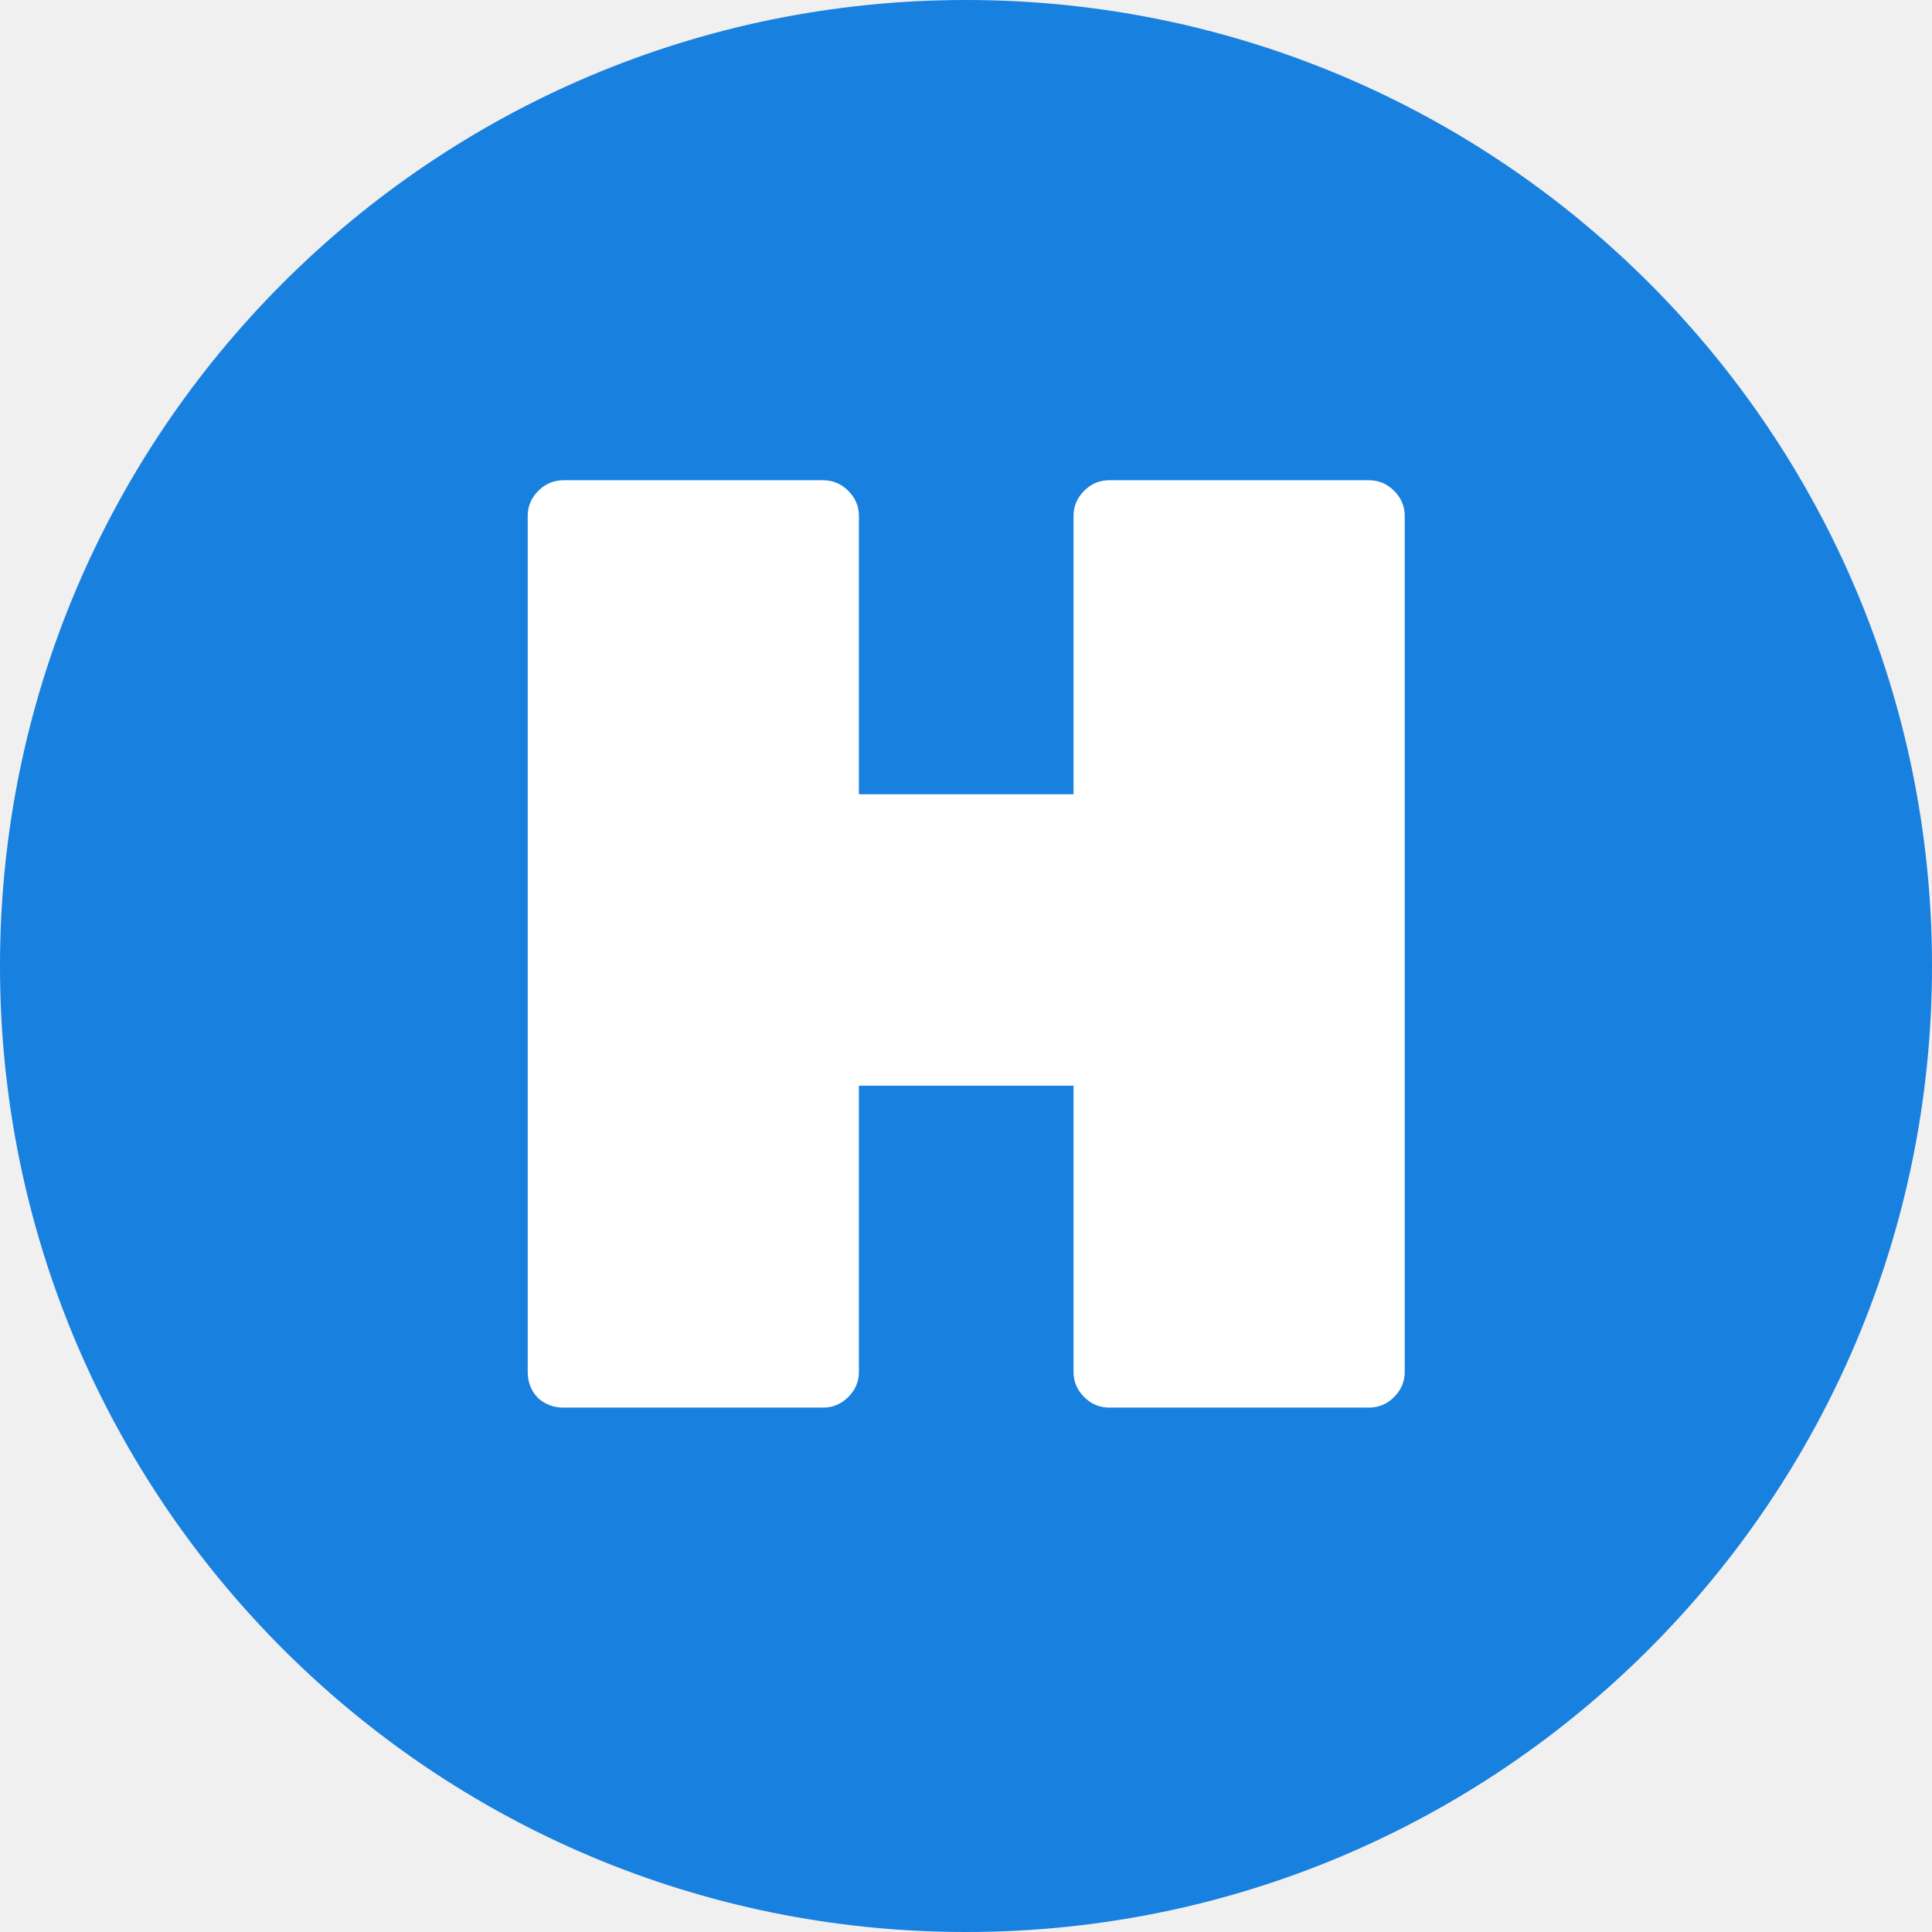
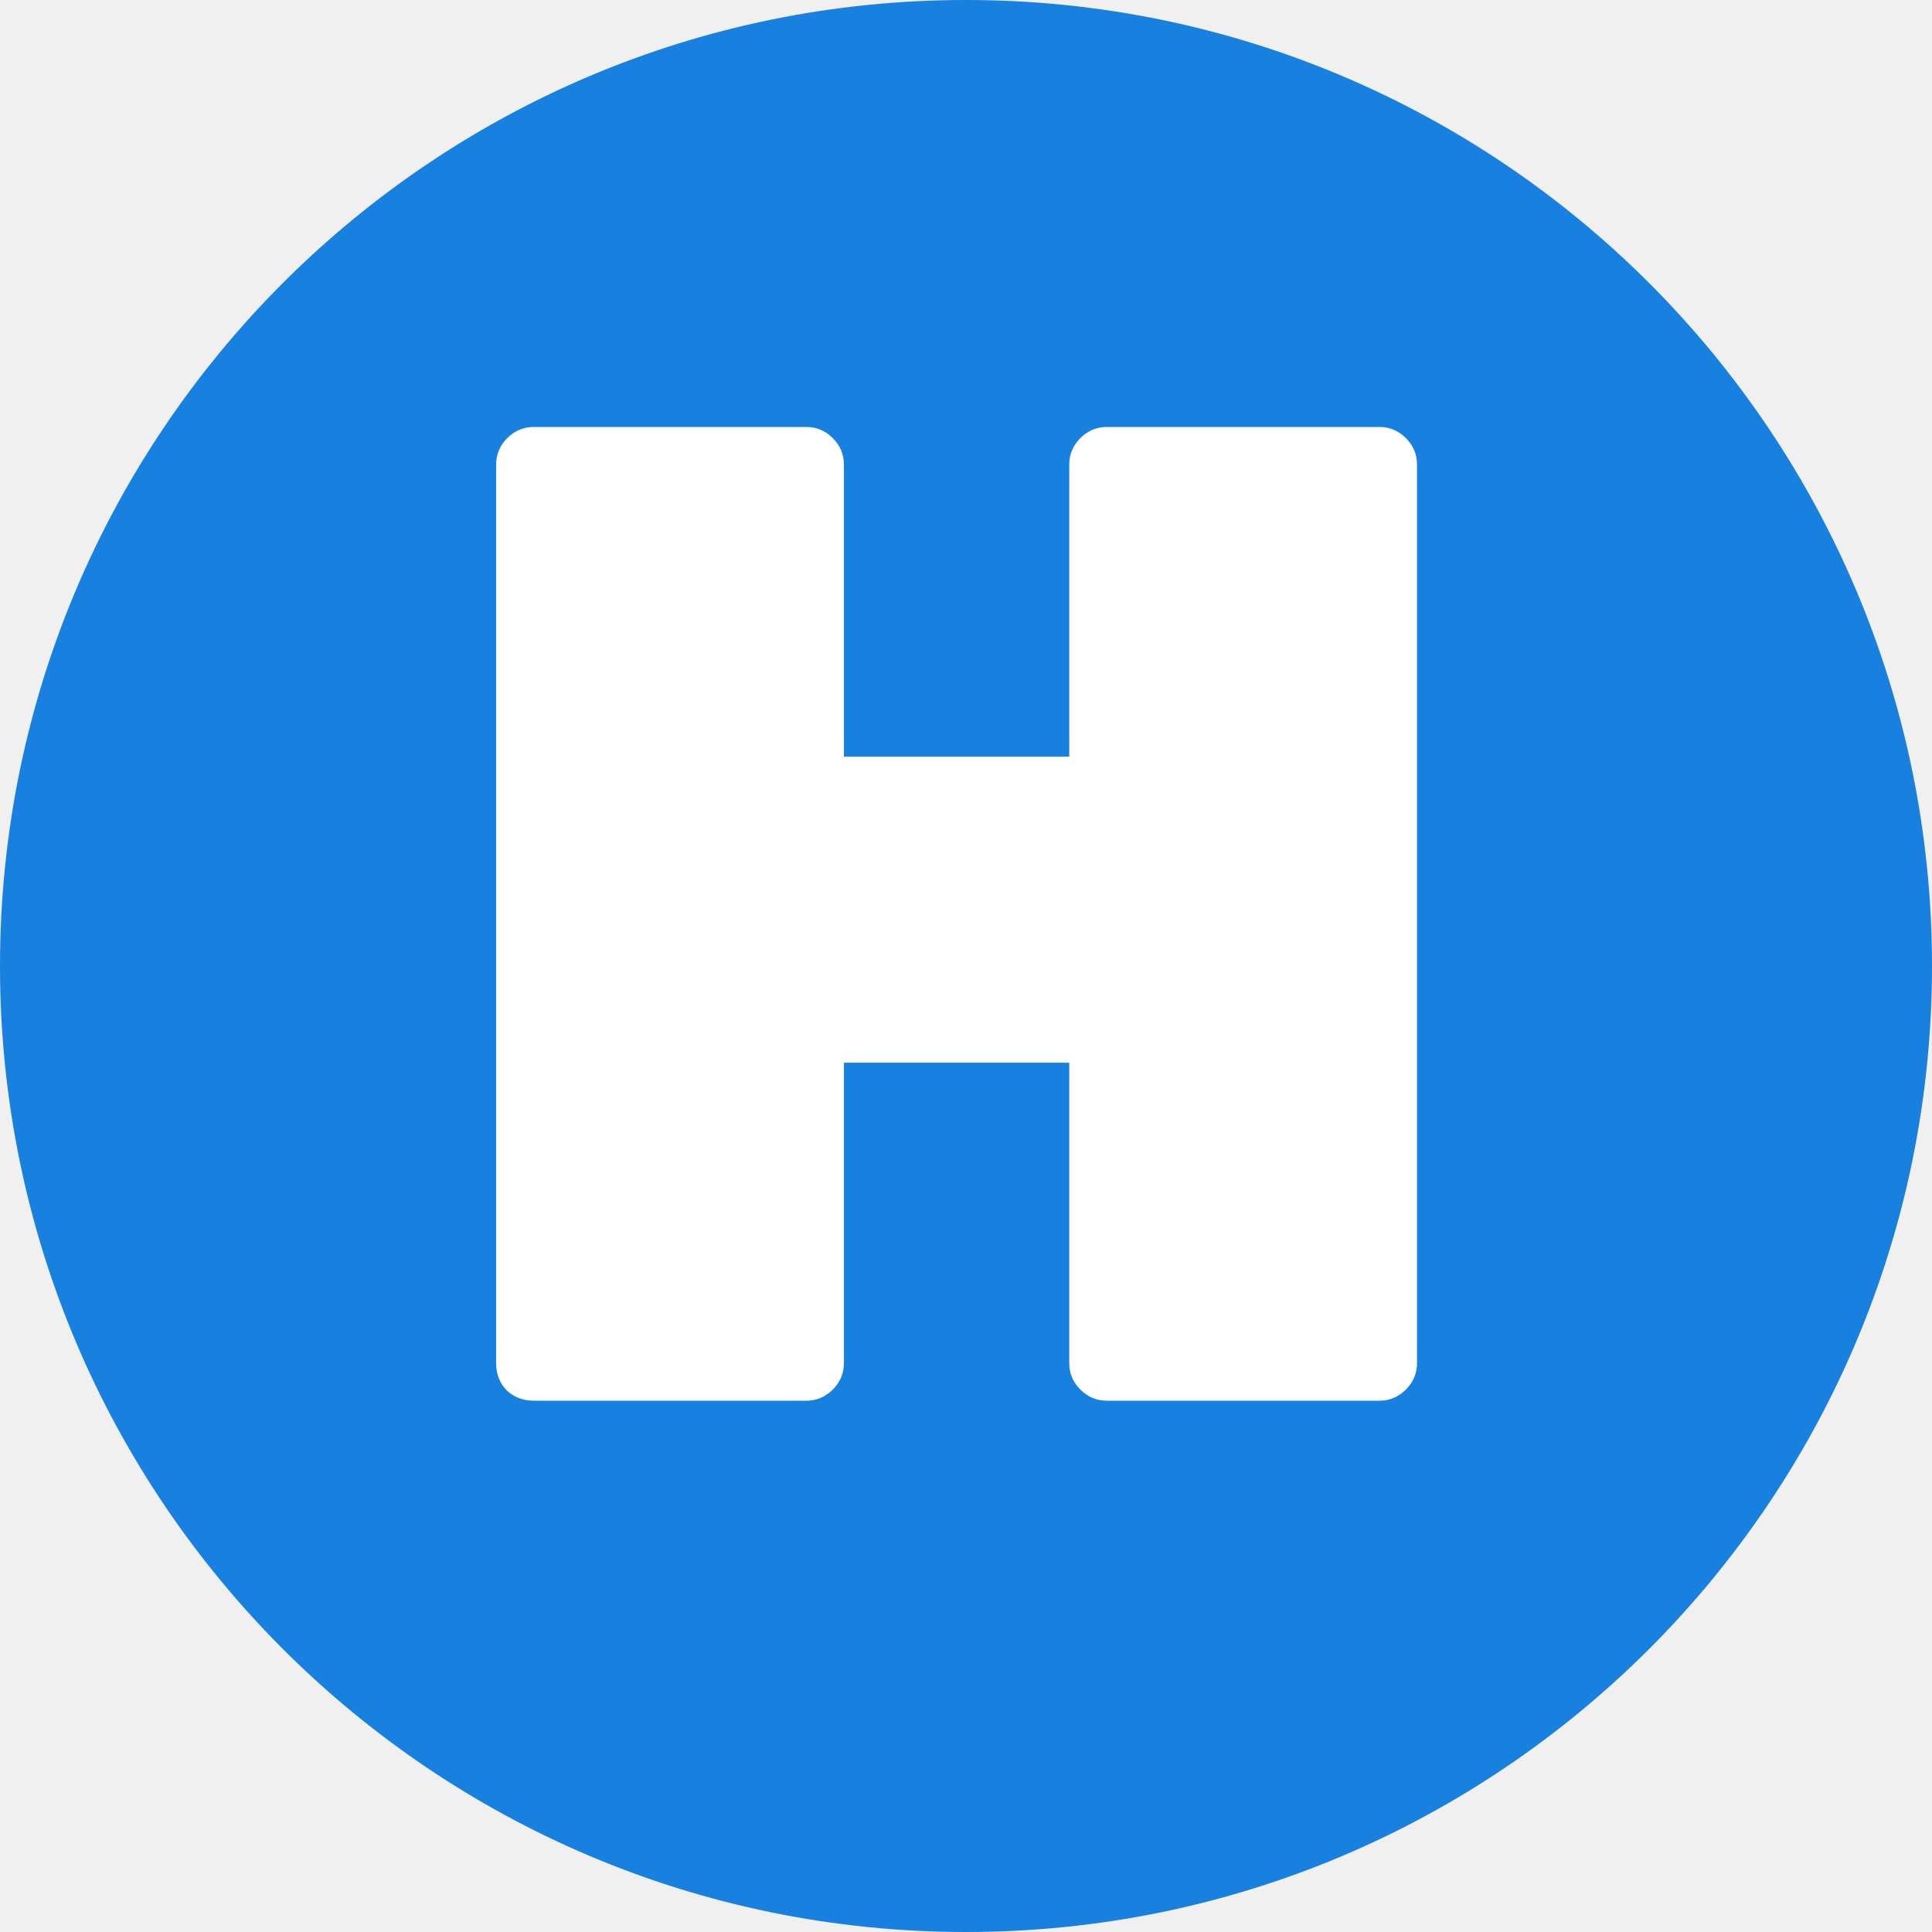
- <svg xmlns="http://www.w3.org/2000/svg" width="70" height="70" viewBox="0 0 70 70" fill="none">
-   <circle cx="35" cy="35" r="35" fill="#1880DF" />
-   <path d="M40.192 17.4H49.6C49.952 17.4 50.256 17.528 50.512 17.784C50.768 18.04 50.896 18.344 50.896 18.696V49.704C50.896 50.056 50.768 50.36 50.512 50.616C50.256 50.872 49.952 51 49.6 51H40.192C39.84 51 39.536 50.872 39.28 50.616C39.024 50.36 38.896 50.056 38.896 49.704V39.336H31.12V49.704C31.12 50.056 30.992 50.36 30.736 50.616C30.48 50.872 30.176 51 29.824 51H20.416C20.064 51 19.76 50.888 19.504 50.664C19.248 50.408 19.12 50.088 19.12 49.704V18.696C19.12 18.344 19.248 18.04 19.504 17.784C19.76 17.528 20.064 17.4 20.416 17.4H29.824C30.176 17.4 30.48 17.528 30.736 17.784C30.992 18.04 31.12 18.344 31.12 18.696V28.776H38.896V18.696C38.896 18.344 39.024 18.04 39.28 17.784C39.536 17.528 39.84 17.4 40.192 17.4Z" fill="white" />
+ <svg xmlns="http://www.w3.org/2000/svg" width="200" height="200" viewBox="0 0 200 200" fill="none">
+   <circle cx="100" cy="100" r="100" fill="#1880DF" />
+   <path d="M114.576 44.2H142.8C143.856 44.2 144.768 44.584 145.536 45.352C146.304 46.12 146.688 47.032 146.688 48.088V141.112C146.688 142.168 146.304 143.08 145.536 143.848C144.768 144.616 143.856 145 142.8 145H114.576C113.52 145 112.608 144.616 111.84 143.848C111.072 143.08 110.688 142.168 110.688 141.112V110.008H87.36V141.112C87.36 142.168 86.976 143.08 86.208 143.848C85.44 144.616 84.528 145 83.472 145H55.248C54.192 145 53.28 144.664 52.512 143.992C51.744 143.224 51.36 142.264 51.36 141.112V48.088C51.36 47.032 51.744 46.12 52.512 45.352C53.28 44.584 54.192 44.2 55.248 44.2H83.472C84.528 44.2 85.44 44.584 86.208 45.352C86.976 46.12 87.36 47.032 87.36 48.088V78.328H110.688V48.088C110.688 47.032 111.072 46.12 111.84 45.352C112.608 44.584 113.52 44.2 114.576 44.2Z" fill="white" />
</svg>
